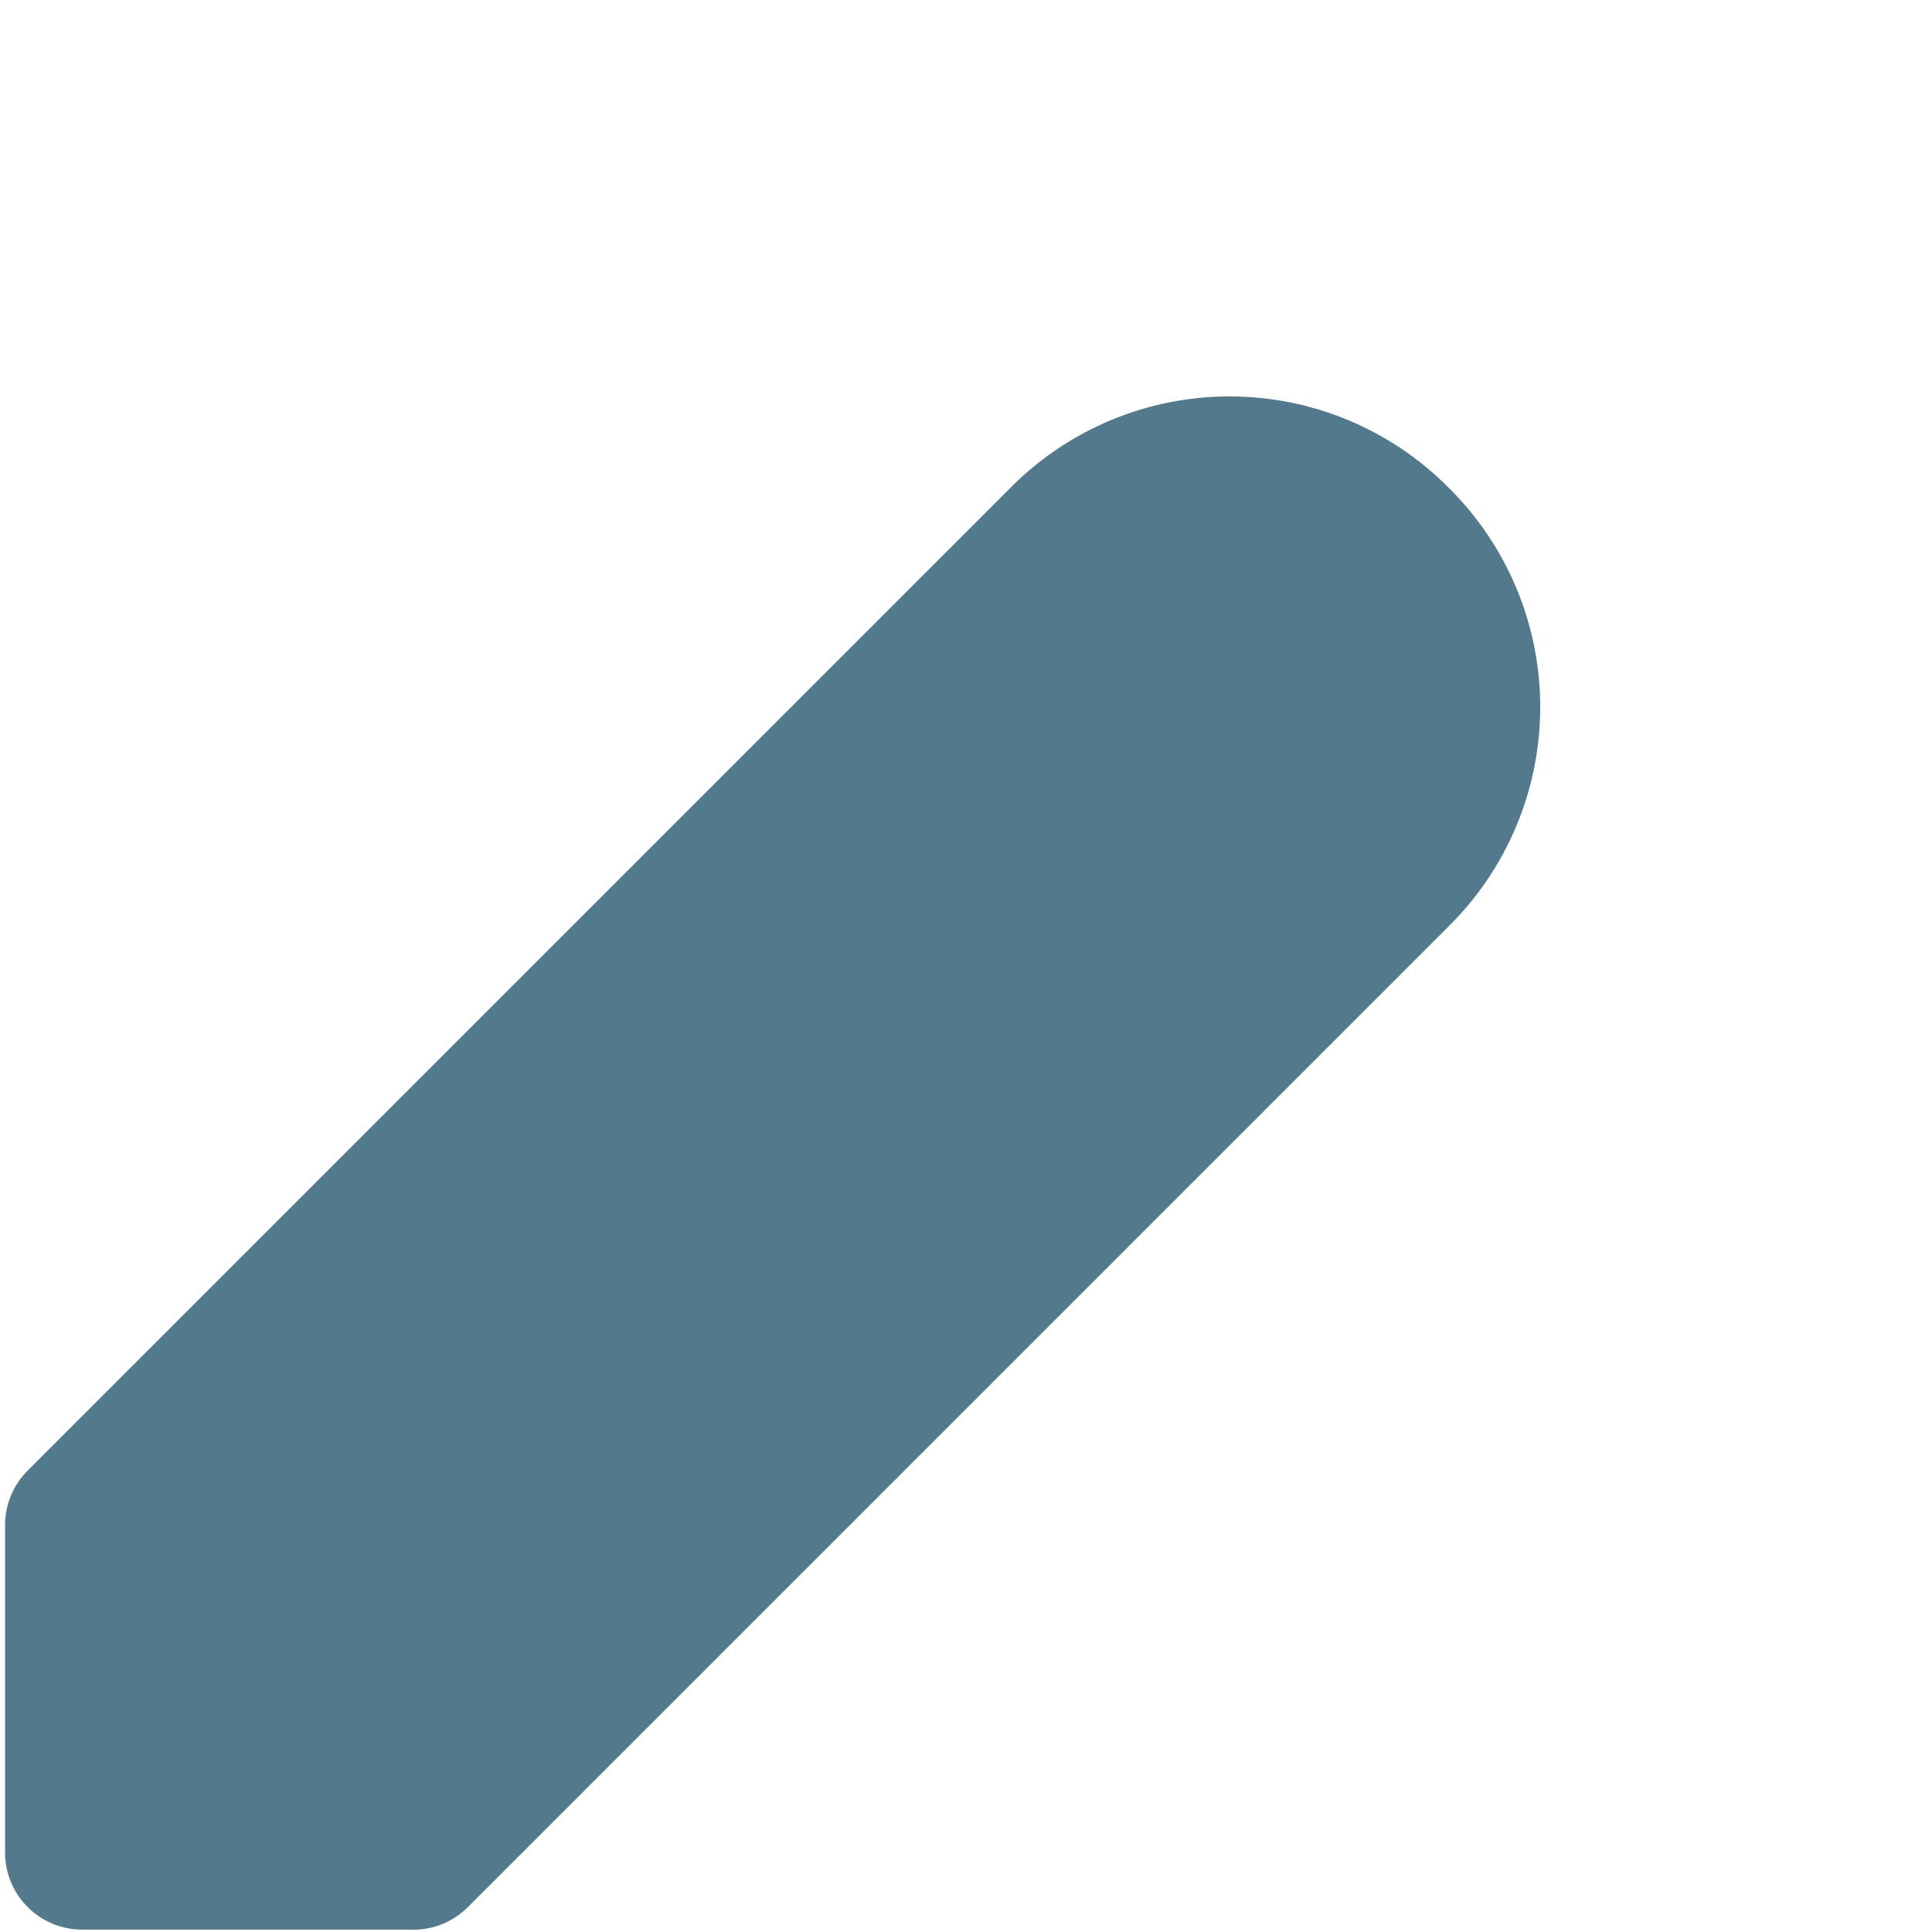
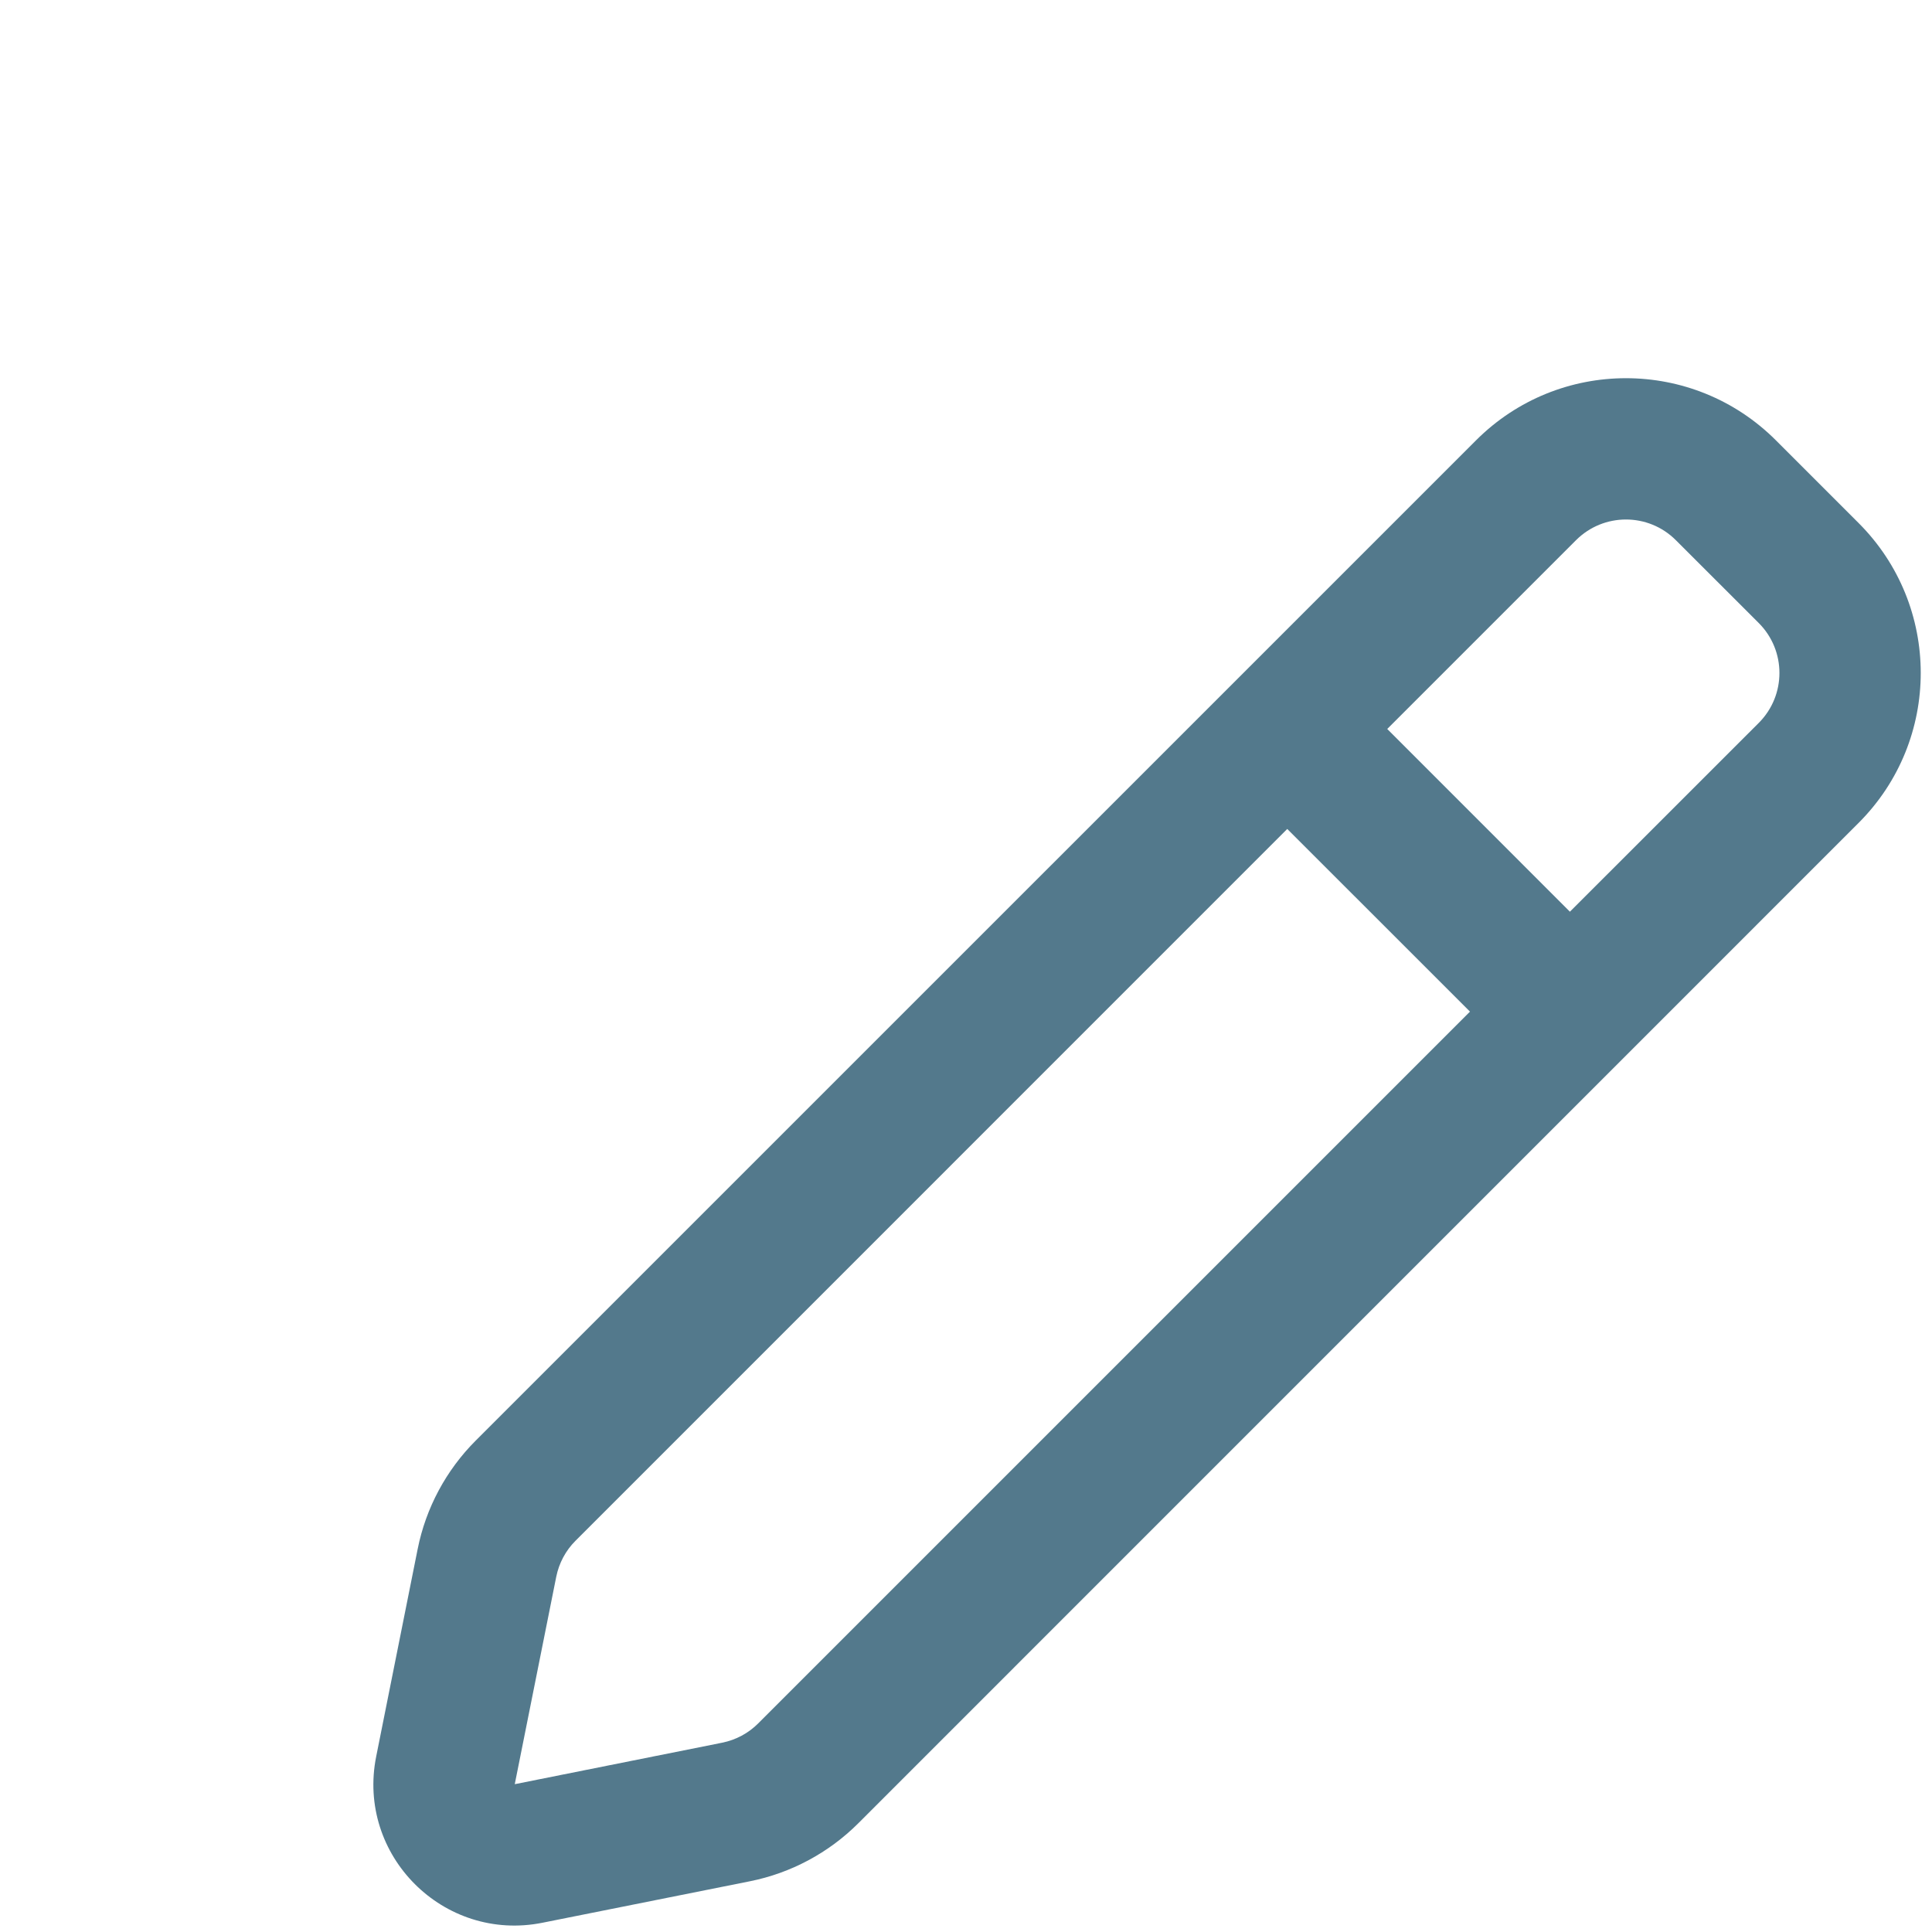
<svg xmlns="http://www.w3.org/2000/svg" version="1.1" width="800" height="800" viewBox="0 0 800 800" xml:space="preserve">
  <defs>
</defs>
-   <g transform="matrix(1 0 0 1 369.5 401.5)">
-     <path style="stroke: rgb(0,0,0); stroke-width: 1; stroke-dasharray: none; stroke-linecap: round; stroke-dashoffset: 0; stroke-linejoin: round; stroke-miterlimit: 10; fill: none; fill-rule: nonzero; opacity: 1;" transform=" translate(-369.5, -401.5)" d="M 369.499 401.5 L 369.501 401.5" stroke-linecap="round" />
-   </g>
-   <g transform="matrix(31.93 0 0 31.93 319.8 481.63)">
-     <path style="stroke: none; stroke-width: 1; stroke-dasharray: none; stroke-linecap: butt; stroke-dashoffset: 0; stroke-linejoin: miter; stroke-miterlimit: 4; fill: rgb(83,121,140); fill-rule: nonzero; opacity: 1;" transform=" translate(-11.95, -12.06)" d="M 20.71 3.29 a 4 4 0 0 0 -5.66 0 L 2.29 16.05 a 1 1 0 0 0 -0.29 0.71 V 21 a 1 1 0 0 0 1 1 H 7.24 A 1 1 0 0 0 8 21.71 L 20.71 9 A 4 4 0 0 0 20.71 3.29 Z" stroke-linecap="round" />
+   <g transform="matrix(29.26 0 0 29.26 475 477)">
+     <path style="stroke: none; stroke-width: 1; stroke-dasharray: none; stroke-linecap: butt; stroke-dashoffset: 0; stroke-linejoin: miter; stroke-miterlimit: 4; fill: rgb(83,121,140); fill-rule: evenodd; opacity: 1;" transform=" translate(-11.95, -11.95)" d="M 20.848 1.879 C 19.676 0.707 17.777 0.707 16.605 1.879 L 2.447 16.036 C 2.029 16.455 1.743 16.988 1.627 17.569 L 1.04 20.505 C 0.76 21.904 1.994 23.138 3.393 22.858 L 6.329 22.271 C 6.909 22.155 7.443 21.869 7.862 21.451 L 22.019 7.293 C 23.191 6.121 23.191 4.222 22.019 3.05 L 20.848 1.879 Z M 18.019 3.293 C 18.41 2.902 19.043 2.902 19.433 3.293 L 20.605 4.464 C 20.996 4.855 20.996 5.488 20.605 5.879 L 17.933 8.55 L 15.348 5.964 L 18.019 3.293 Z M 13.933 7.379 L 3.862 17.451 C 3.722 17.59 3.627 17.768 3.588 17.962 L 3.001 20.897 L 5.936 20.31 C 6.13 20.271 6.308 20.176 6.447 20.036 L 16.519 9.964 L 13.933 7.379 Z" stroke-linecap="round" />
  </g>
</svg>
